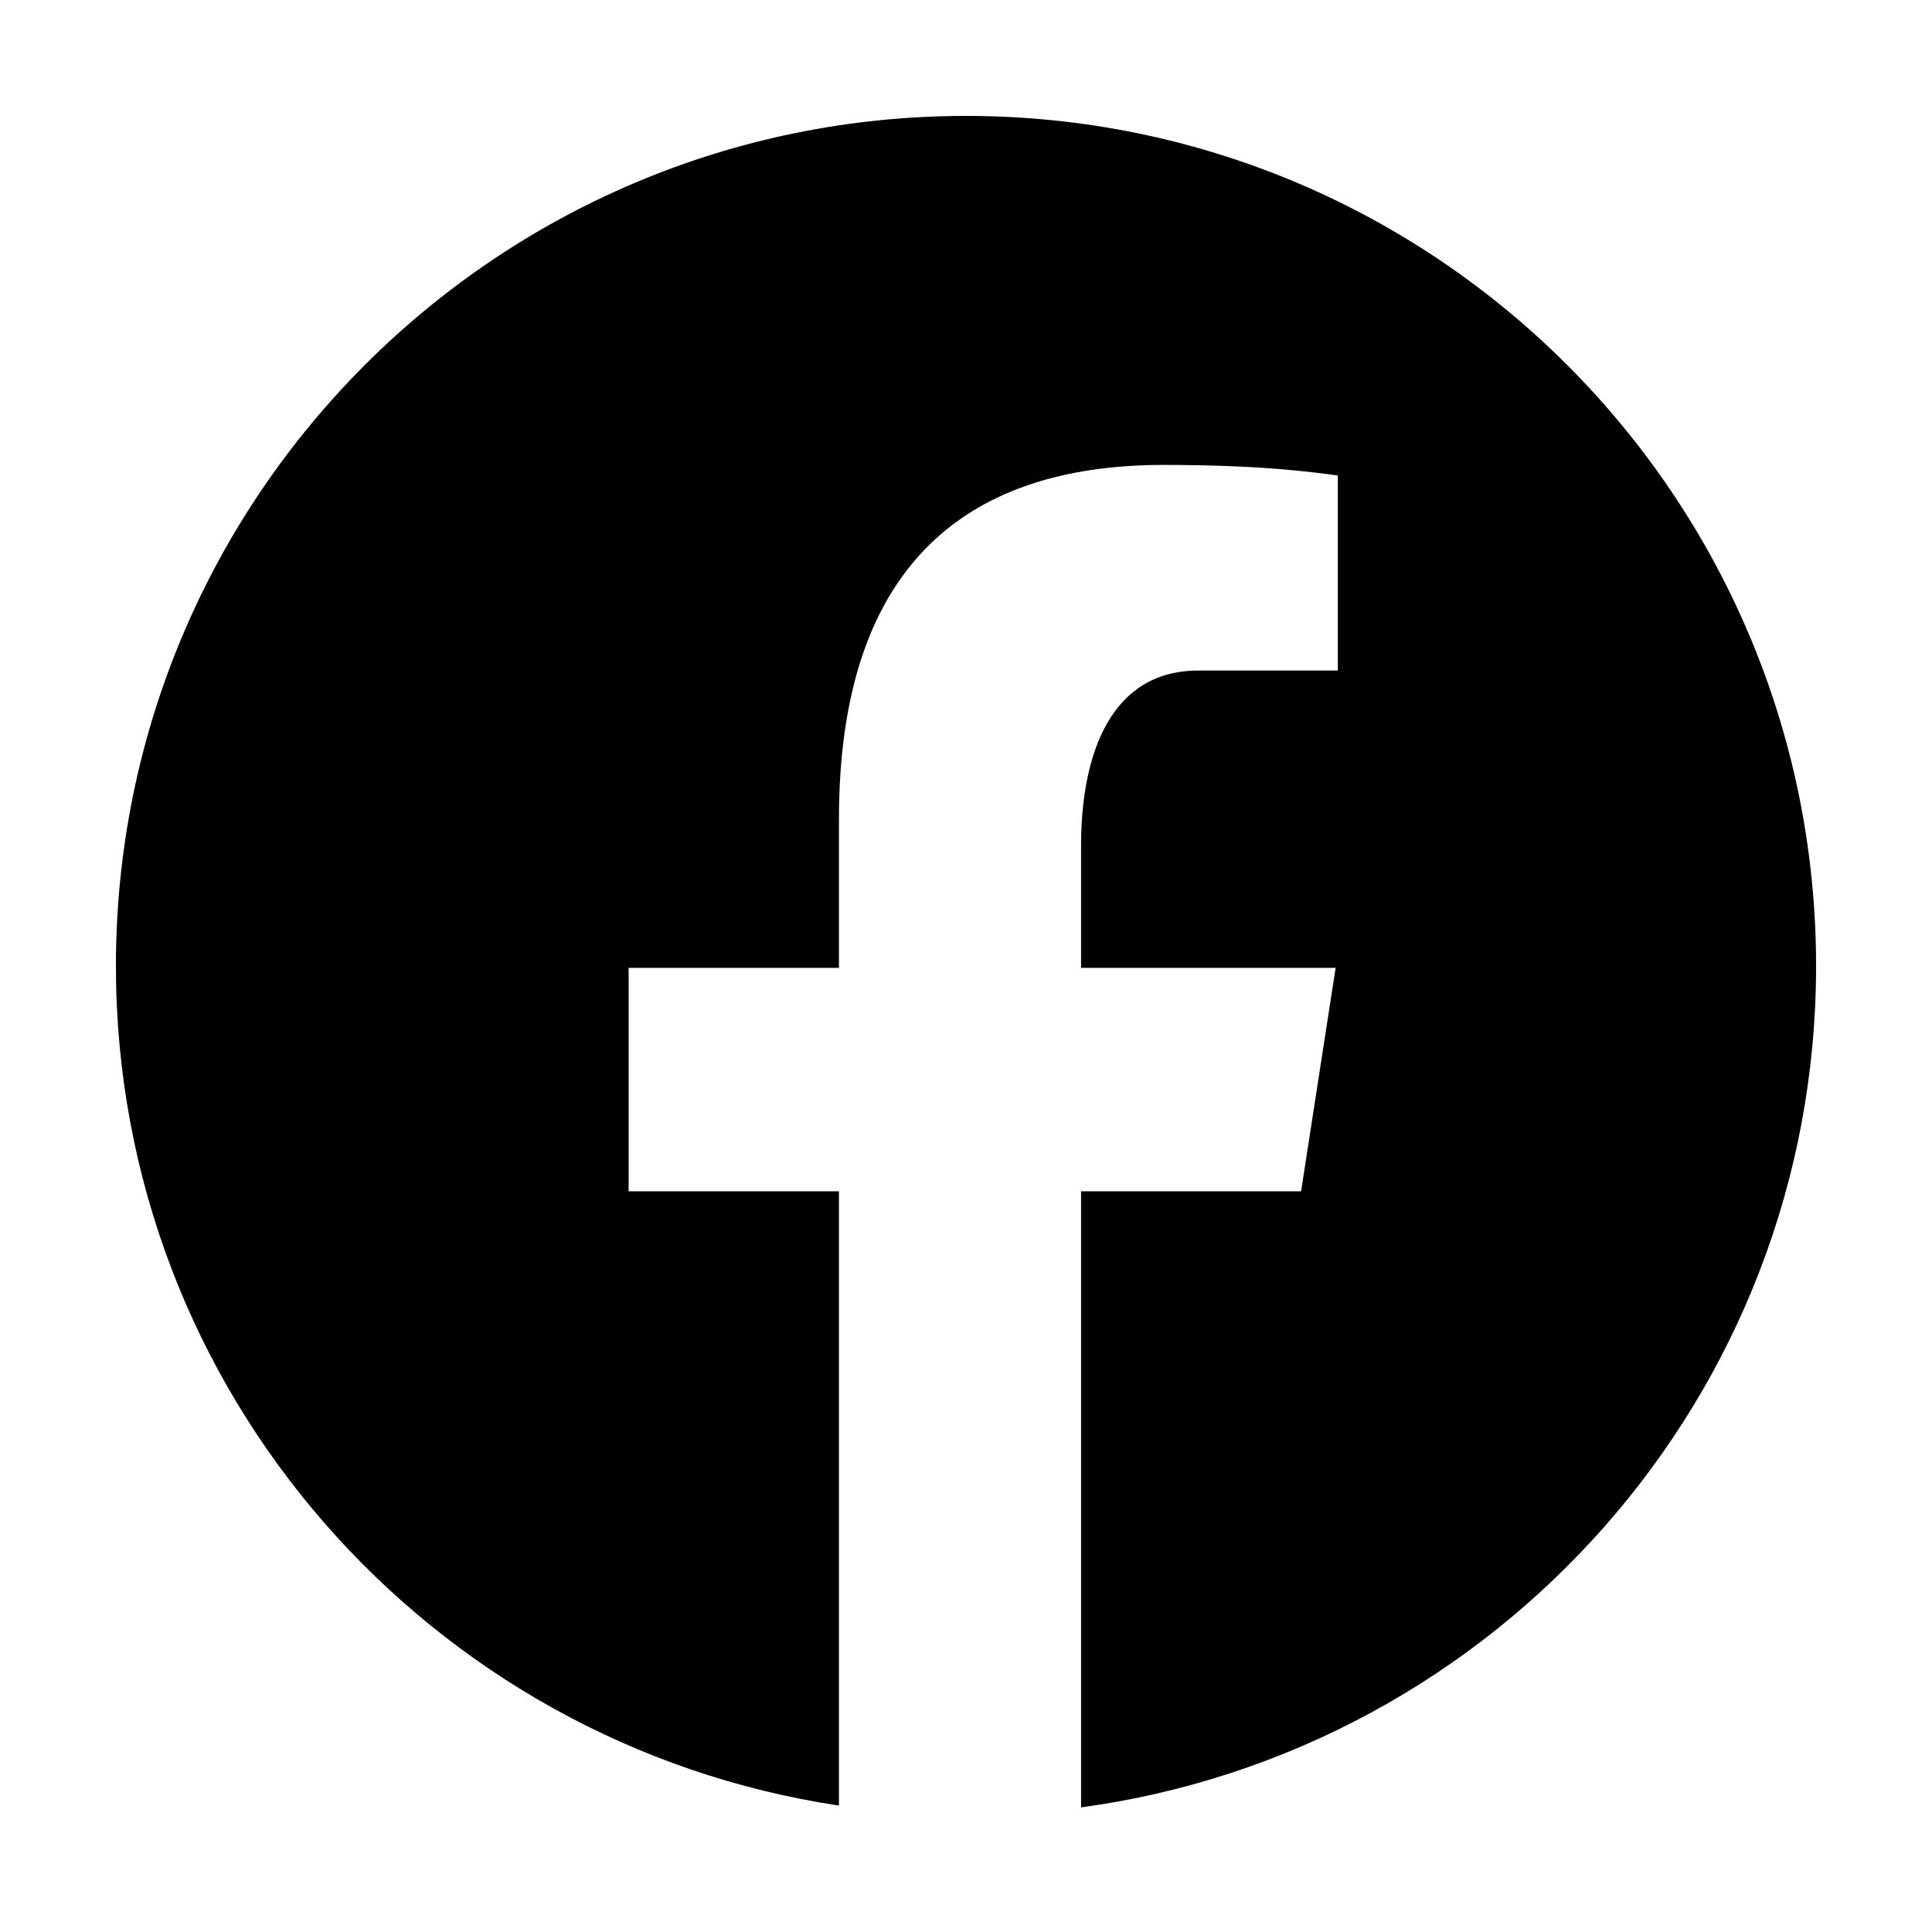
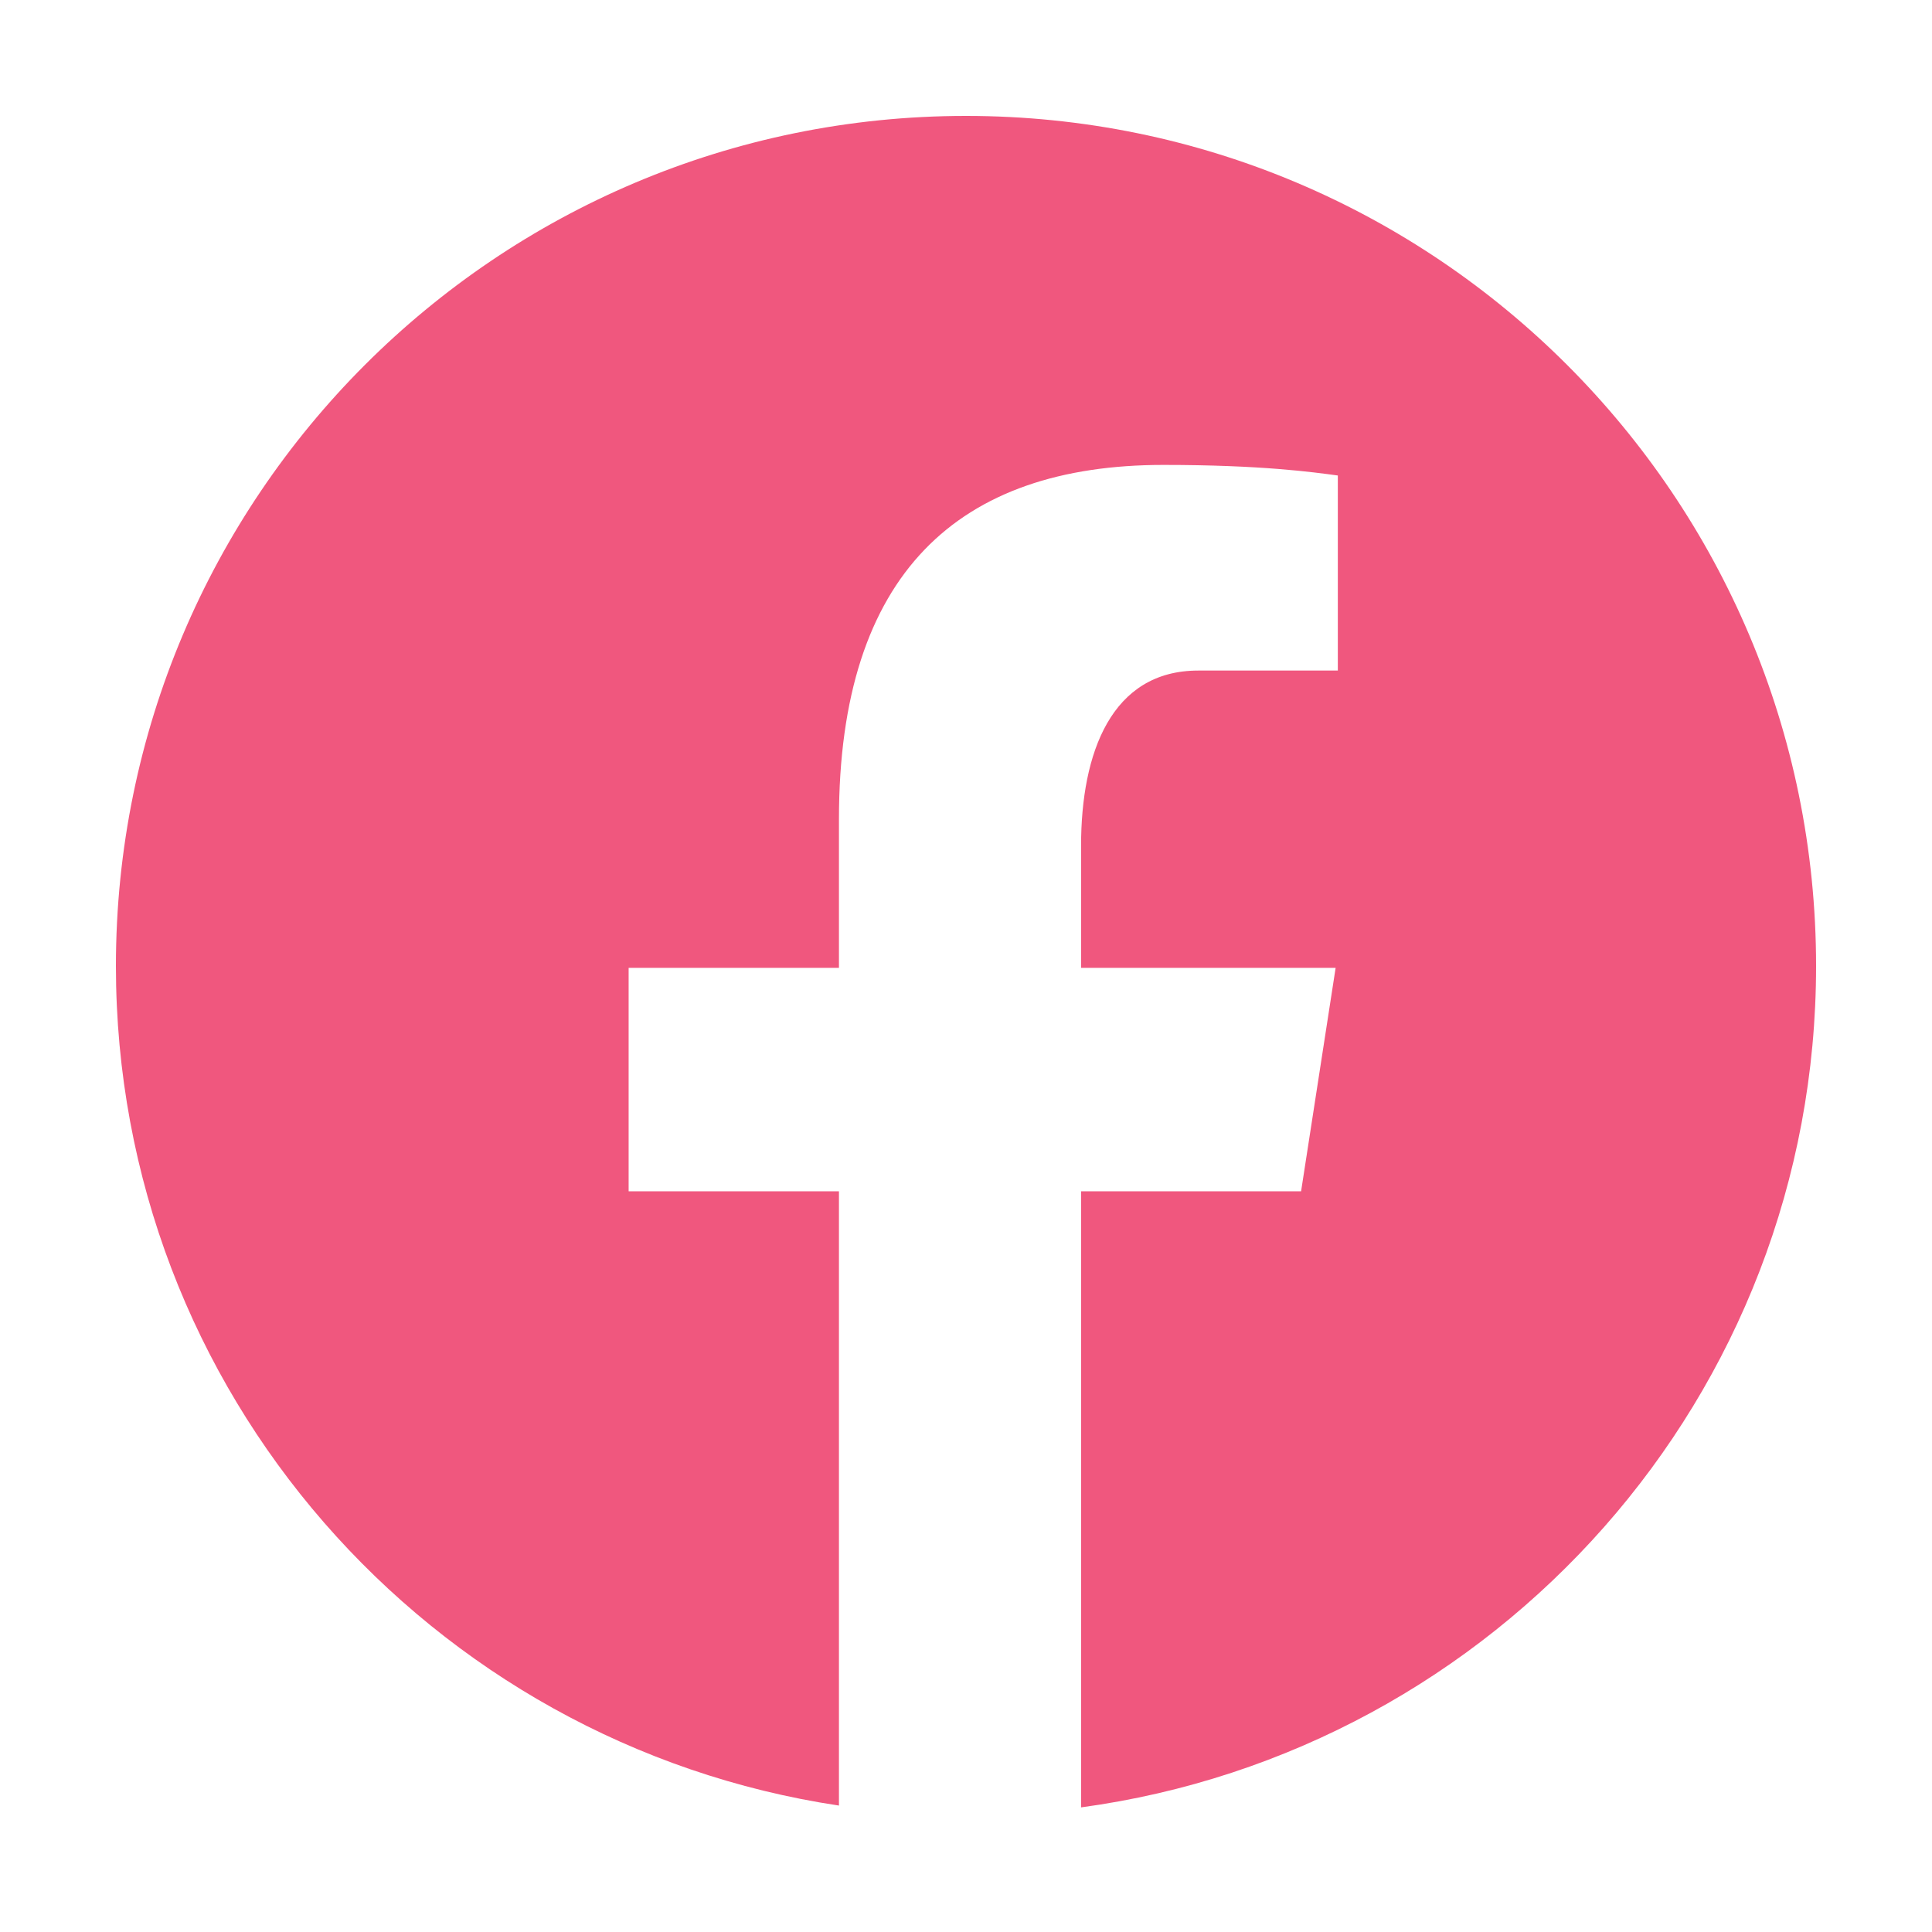
- <svg xmlns="http://www.w3.org/2000/svg" viewBox="0 0 50 50" width="50px" height="50px">
+ <svg xmlns="http://www.w3.org/2000/svg" fill="#F0577E" viewBox="0 0 50 50" width="50px" height="50px">
  <path d="M25,3C12.85,3,3,12.85,3,25c0,11.03,8.125,20.137,18.712,21.728V30.831h-5.443v-5.783h5.443v-3.848 c0-6.371,3.104-9.168,8.399-9.168c2.536,0,3.877,0.188,4.512,0.274v5.048h-3.612c-2.248,0-3.033,2.131-3.033,4.533v3.161h6.588 l-0.894,5.783h-5.694v15.944C38.716,45.318,47,36.137,47,25C47,12.85,37.15,3,25,3z" />
</svg>
